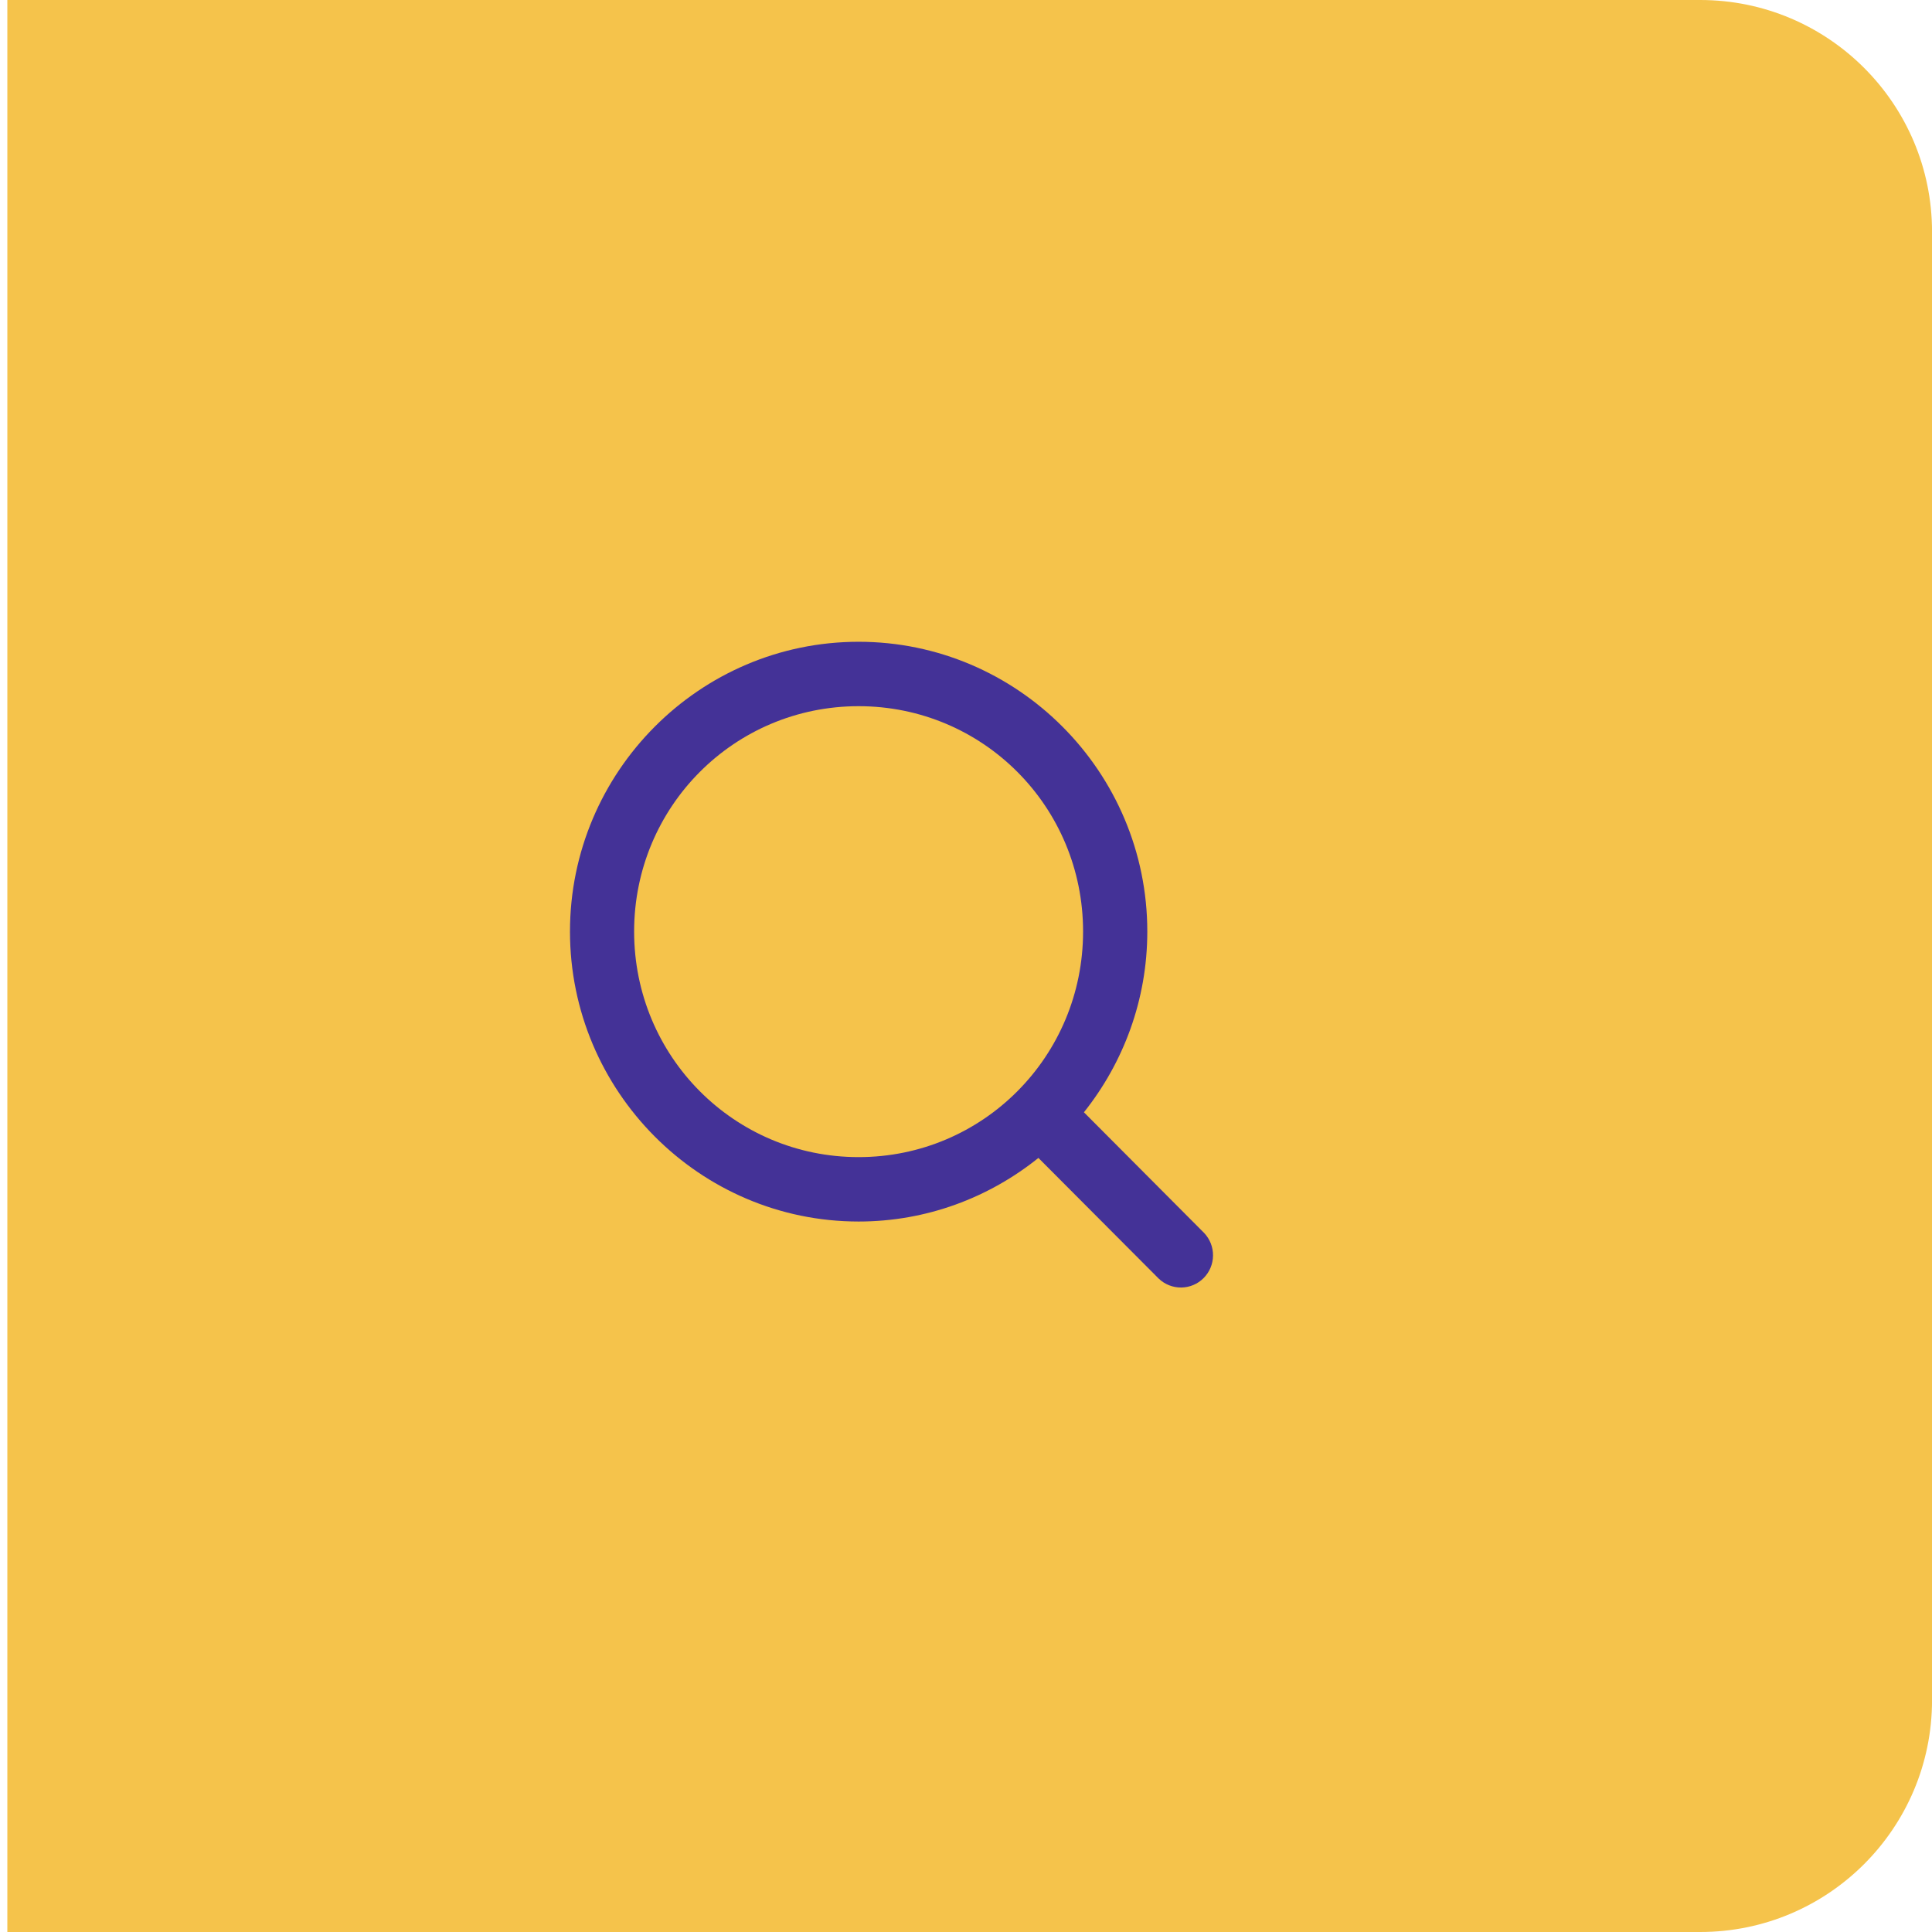
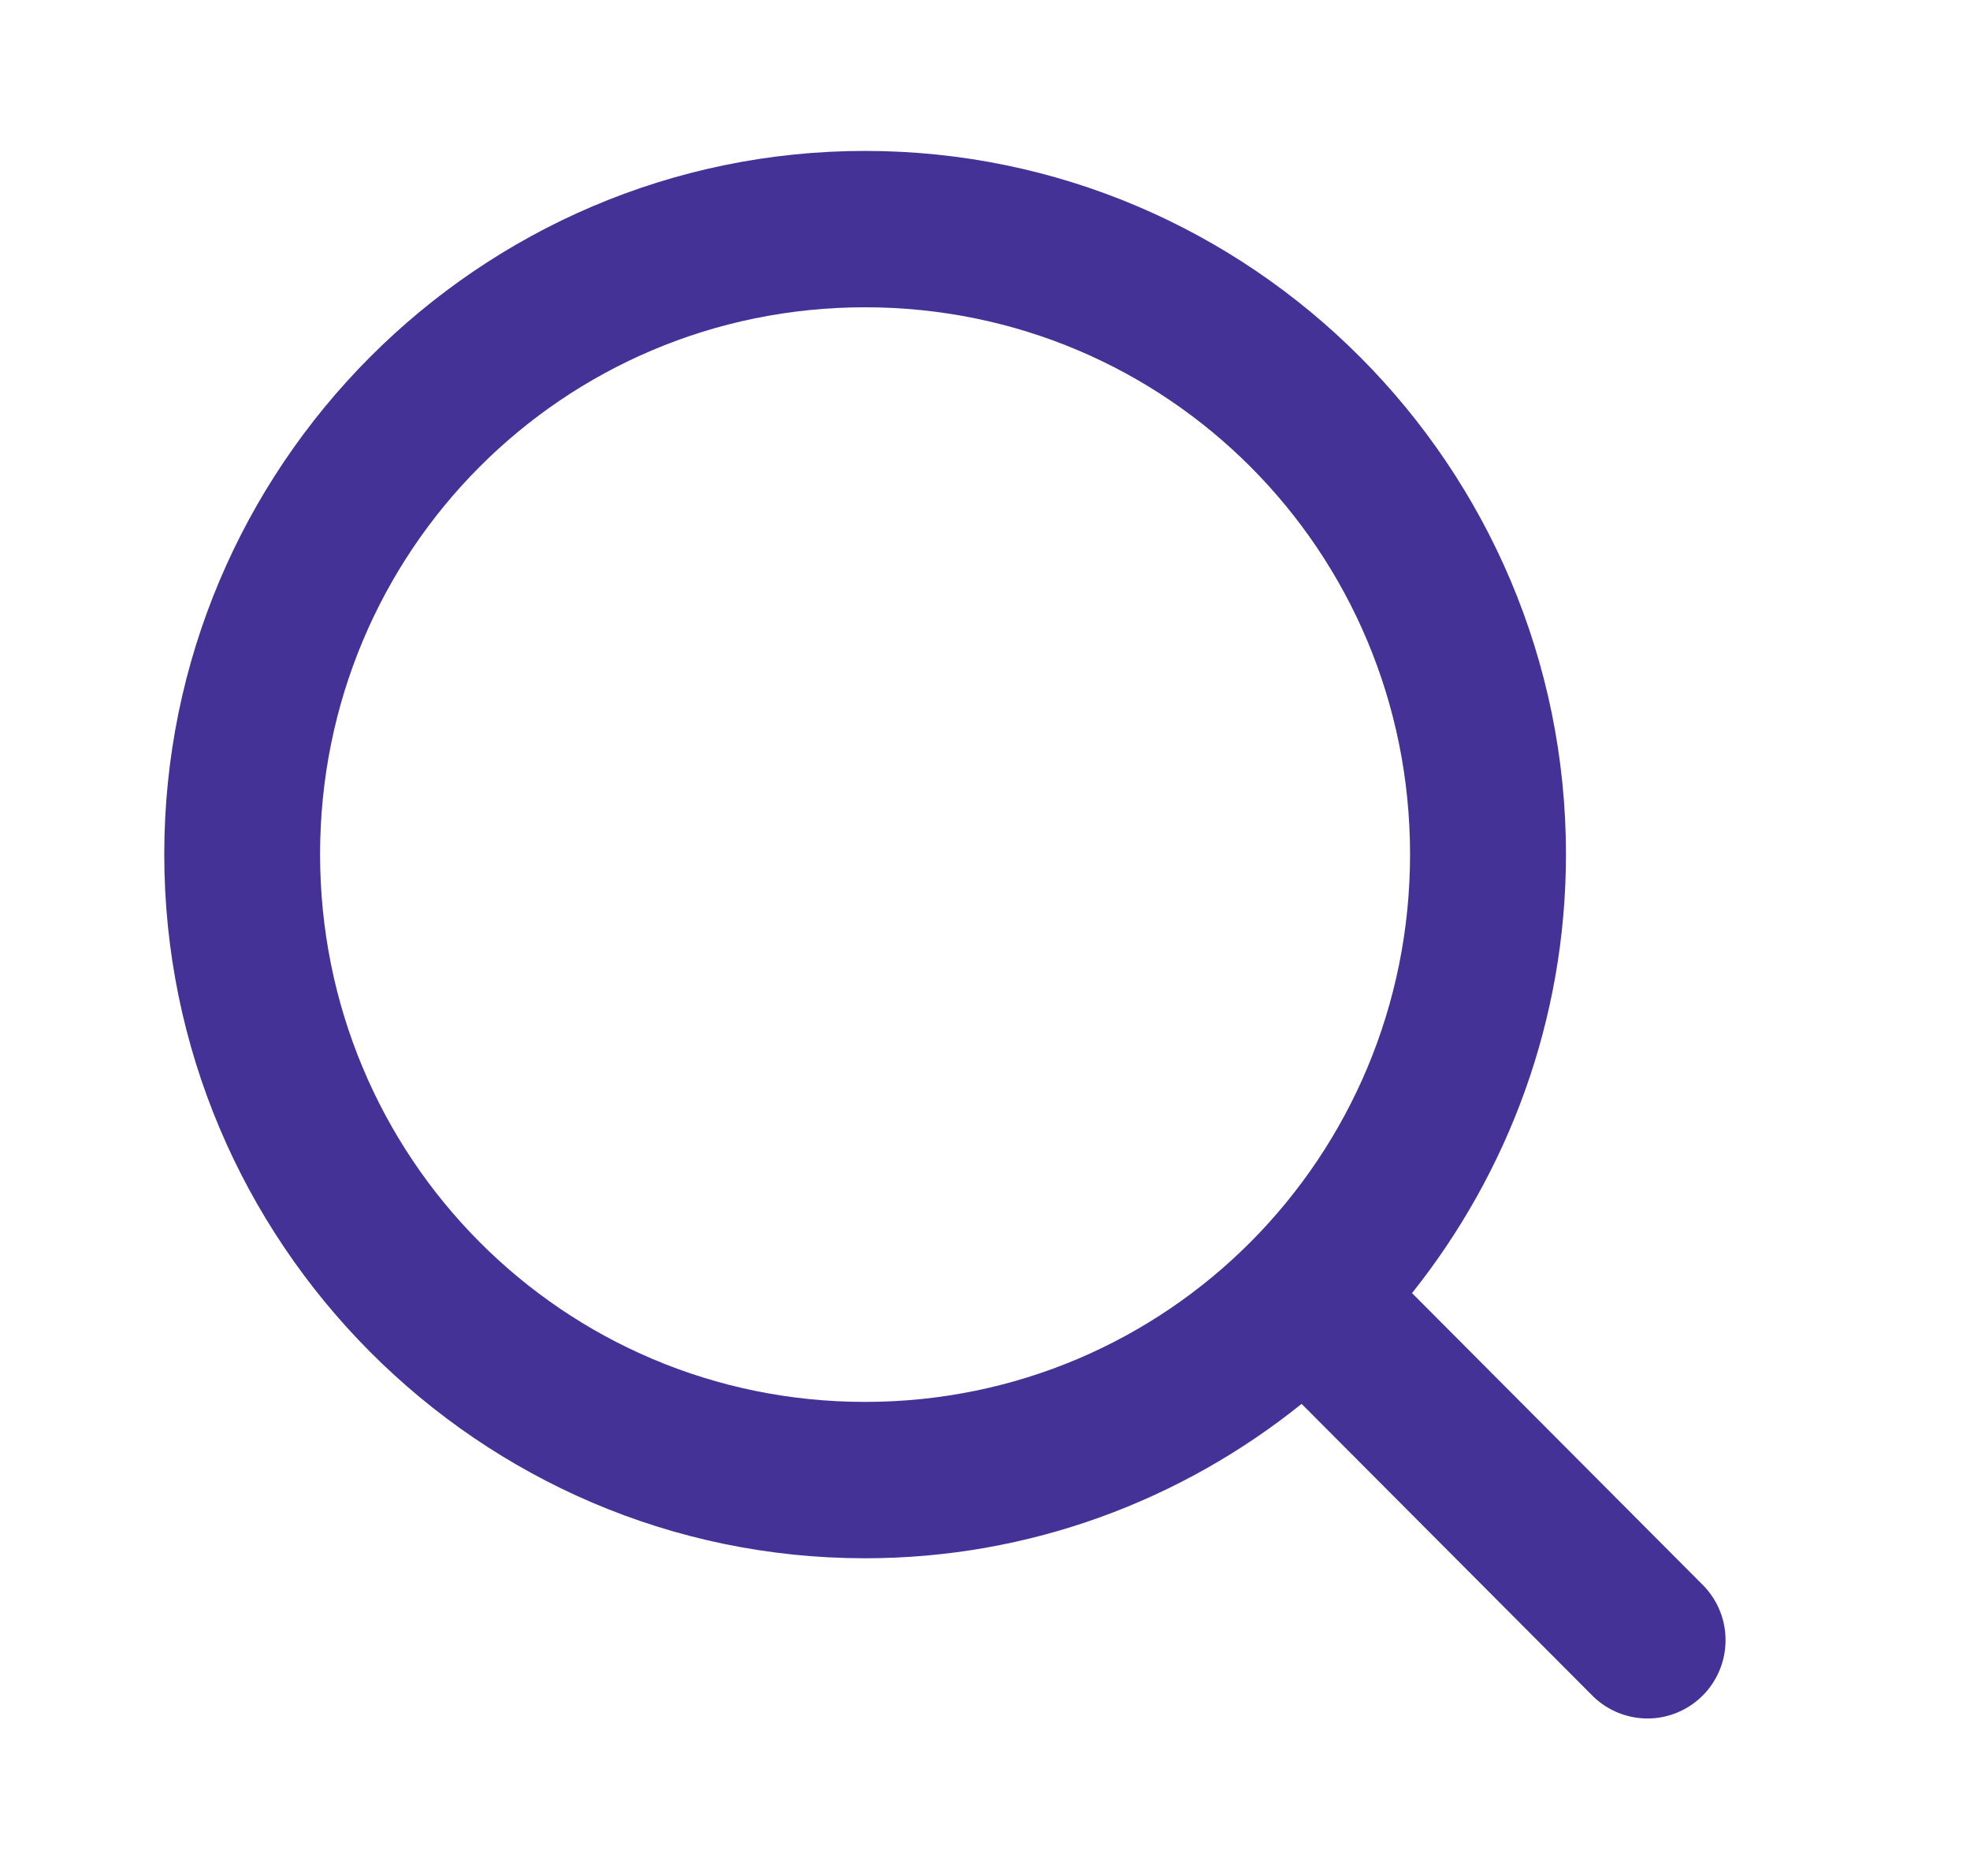
- <svg xmlns="http://www.w3.org/2000/svg" width="50" height="50" viewBox="0 0 50 50" fill="none">
-   <path d="M0.19 0H44.001C47.314 0 50.001 2.686 50.001 6V44C50.001 47.314 47.314 50 44.001 50H0.19V0Z" fill="#F5C34B" />
-   <path d="M22.221 16.609C18.104 16.609 14.751 19.976 14.751 24.108C14.751 28.24 18.104 31.613 22.221 31.613C23.979 31.613 25.596 30.994 26.874 29.967L29.986 33.089C30.143 33.24 30.353 33.323 30.57 33.321C30.788 33.319 30.996 33.231 31.149 33.077C31.303 32.923 31.391 32.714 31.393 32.496C31.396 32.277 31.313 32.067 31.163 31.909L28.052 28.786C29.075 27.501 29.692 25.875 29.692 24.108C29.692 19.976 26.337 16.609 22.221 16.609ZM22.221 18.276C25.44 18.276 28.03 20.876 28.03 24.108C28.03 27.339 25.44 29.946 22.221 29.946C19.002 29.946 16.411 27.339 16.411 24.108C16.411 20.876 19.002 18.276 22.221 18.276Z" fill="#443297" />
+ <svg xmlns="http://www.w3.org/2000/svg" width="21" height="20" viewBox="0 0 21 20" fill="none">
+   <path d="M9.221 1.609C5.105 1.609 1.751 4.975 1.751 9.108C1.751 13.24 5.105 16.613 9.221 16.613C10.98 16.613 12.597 15.994 13.875 14.967L16.986 18.089C17.143 18.24 17.353 18.323 17.571 18.321C17.788 18.319 17.996 18.231 18.15 18.077C18.304 17.923 18.392 17.714 18.394 17.496C18.397 17.277 18.314 17.067 18.163 16.909L15.052 13.786C16.076 12.501 16.693 10.875 16.693 9.108C16.693 4.975 13.338 1.609 9.221 1.609ZM9.221 3.276C12.441 3.276 15.031 5.876 15.031 9.108C15.031 12.339 12.441 14.946 9.221 14.946C6.002 14.946 3.412 12.339 3.412 9.108C3.412 5.876 6.002 3.276 9.221 3.276Z" fill="#443297" />
</svg>
